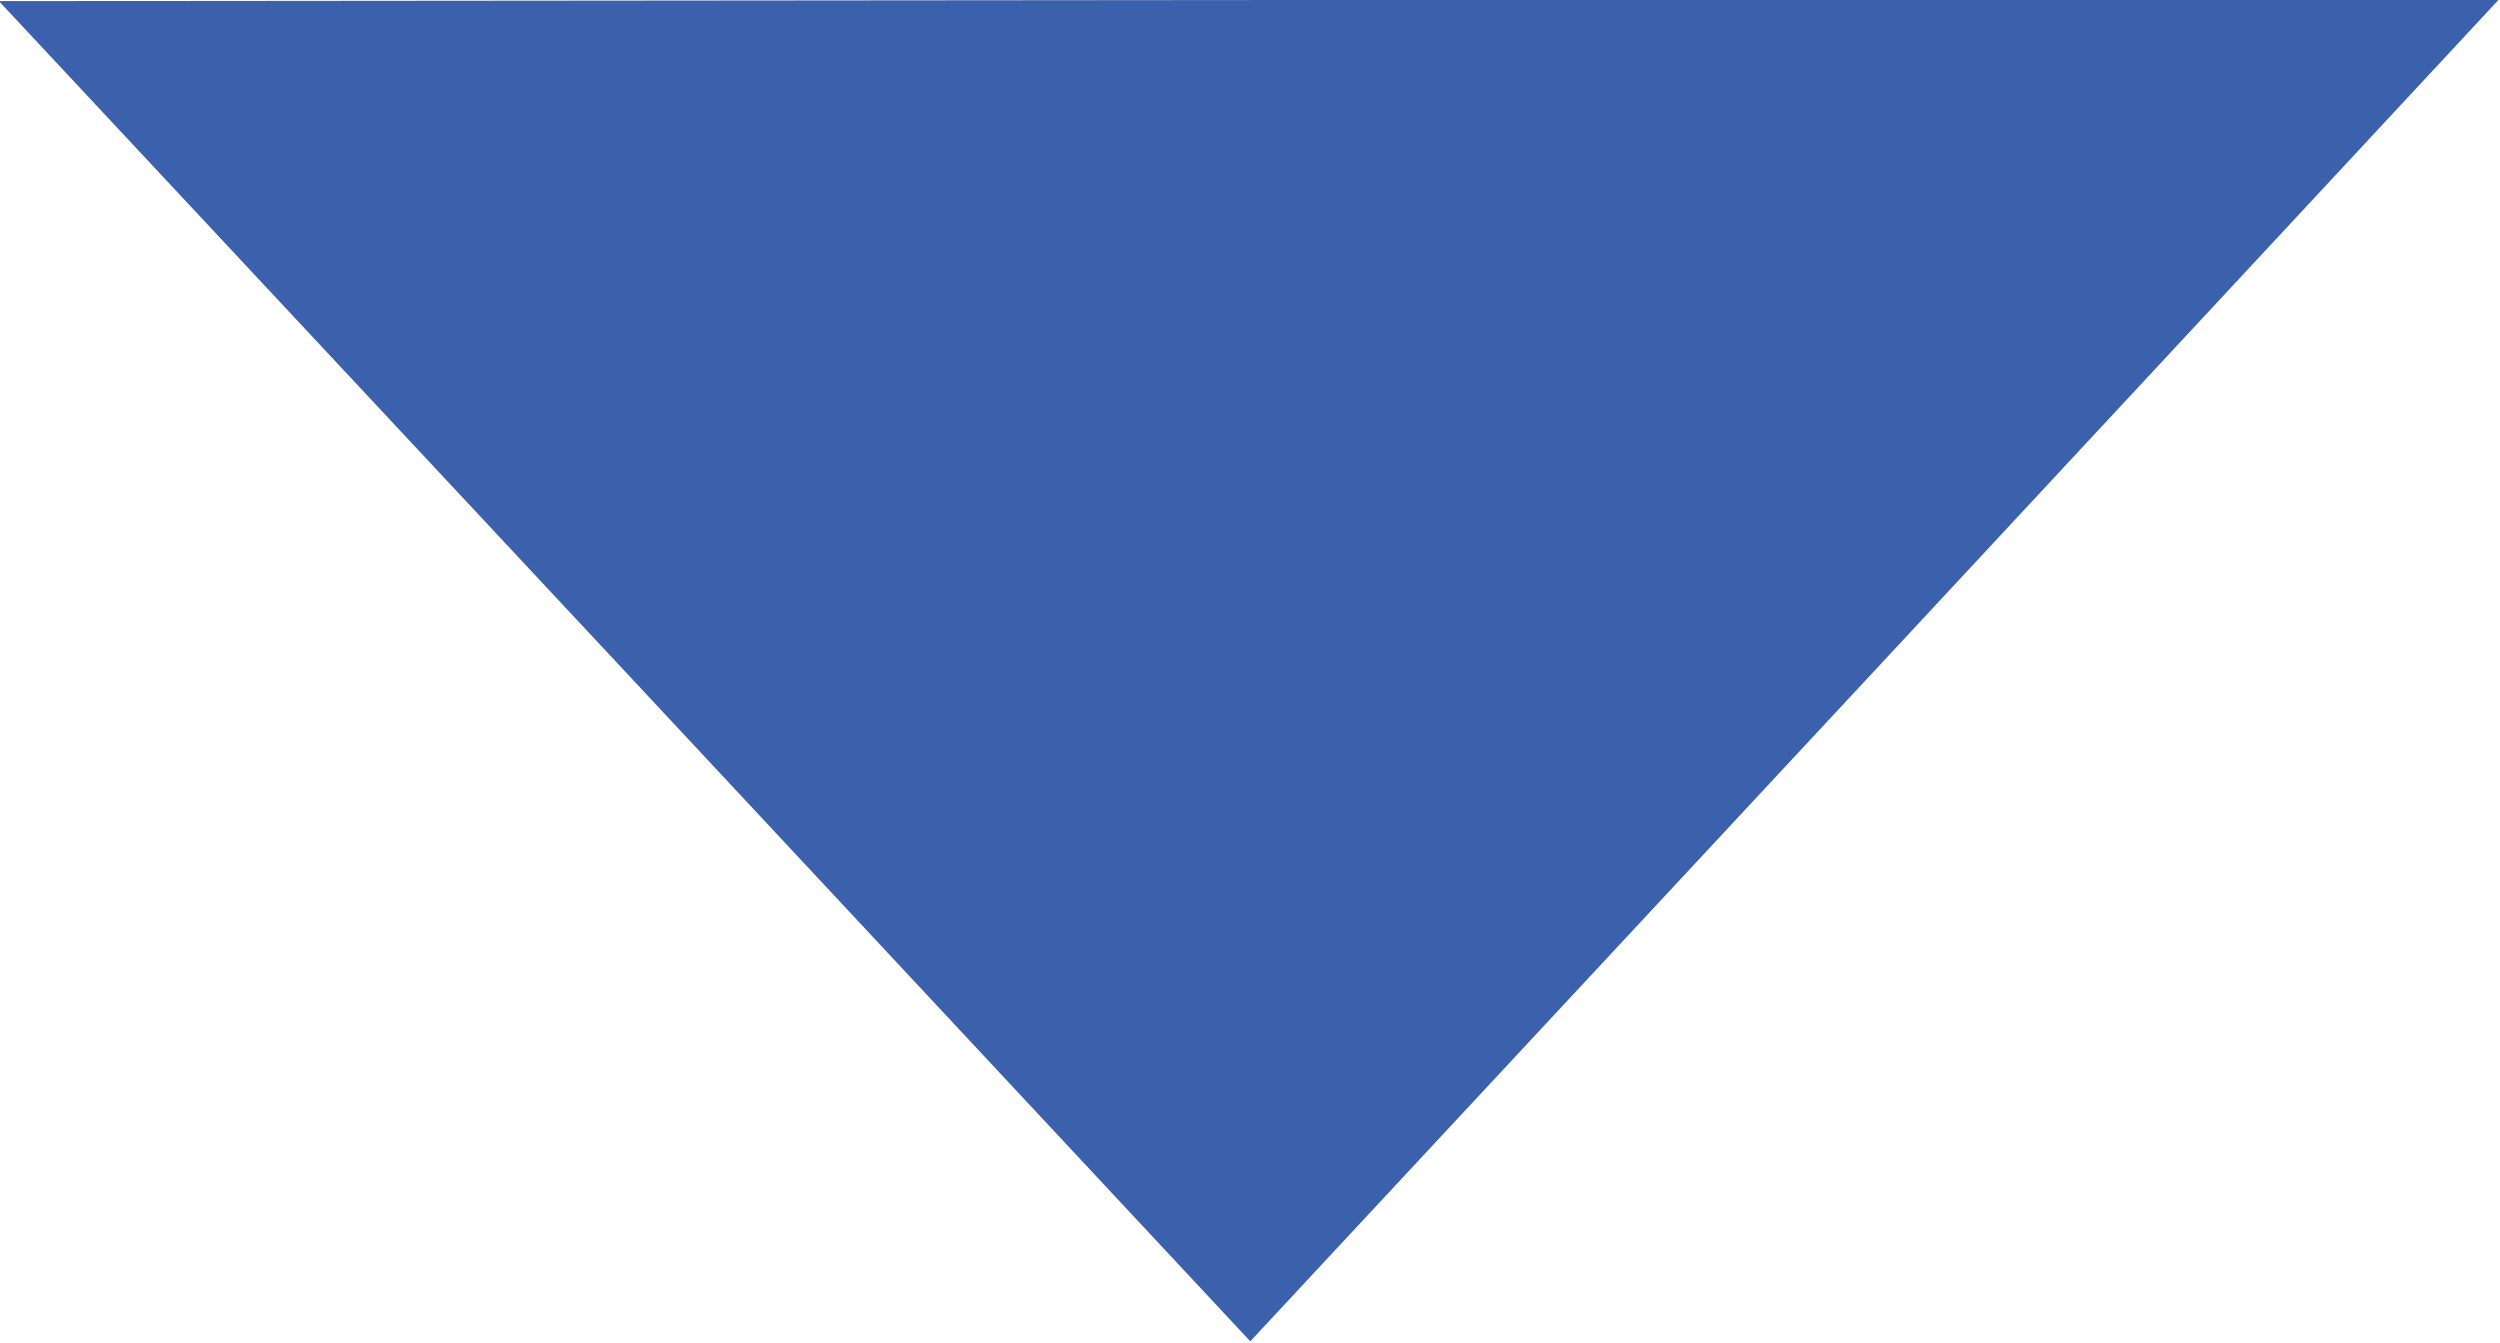
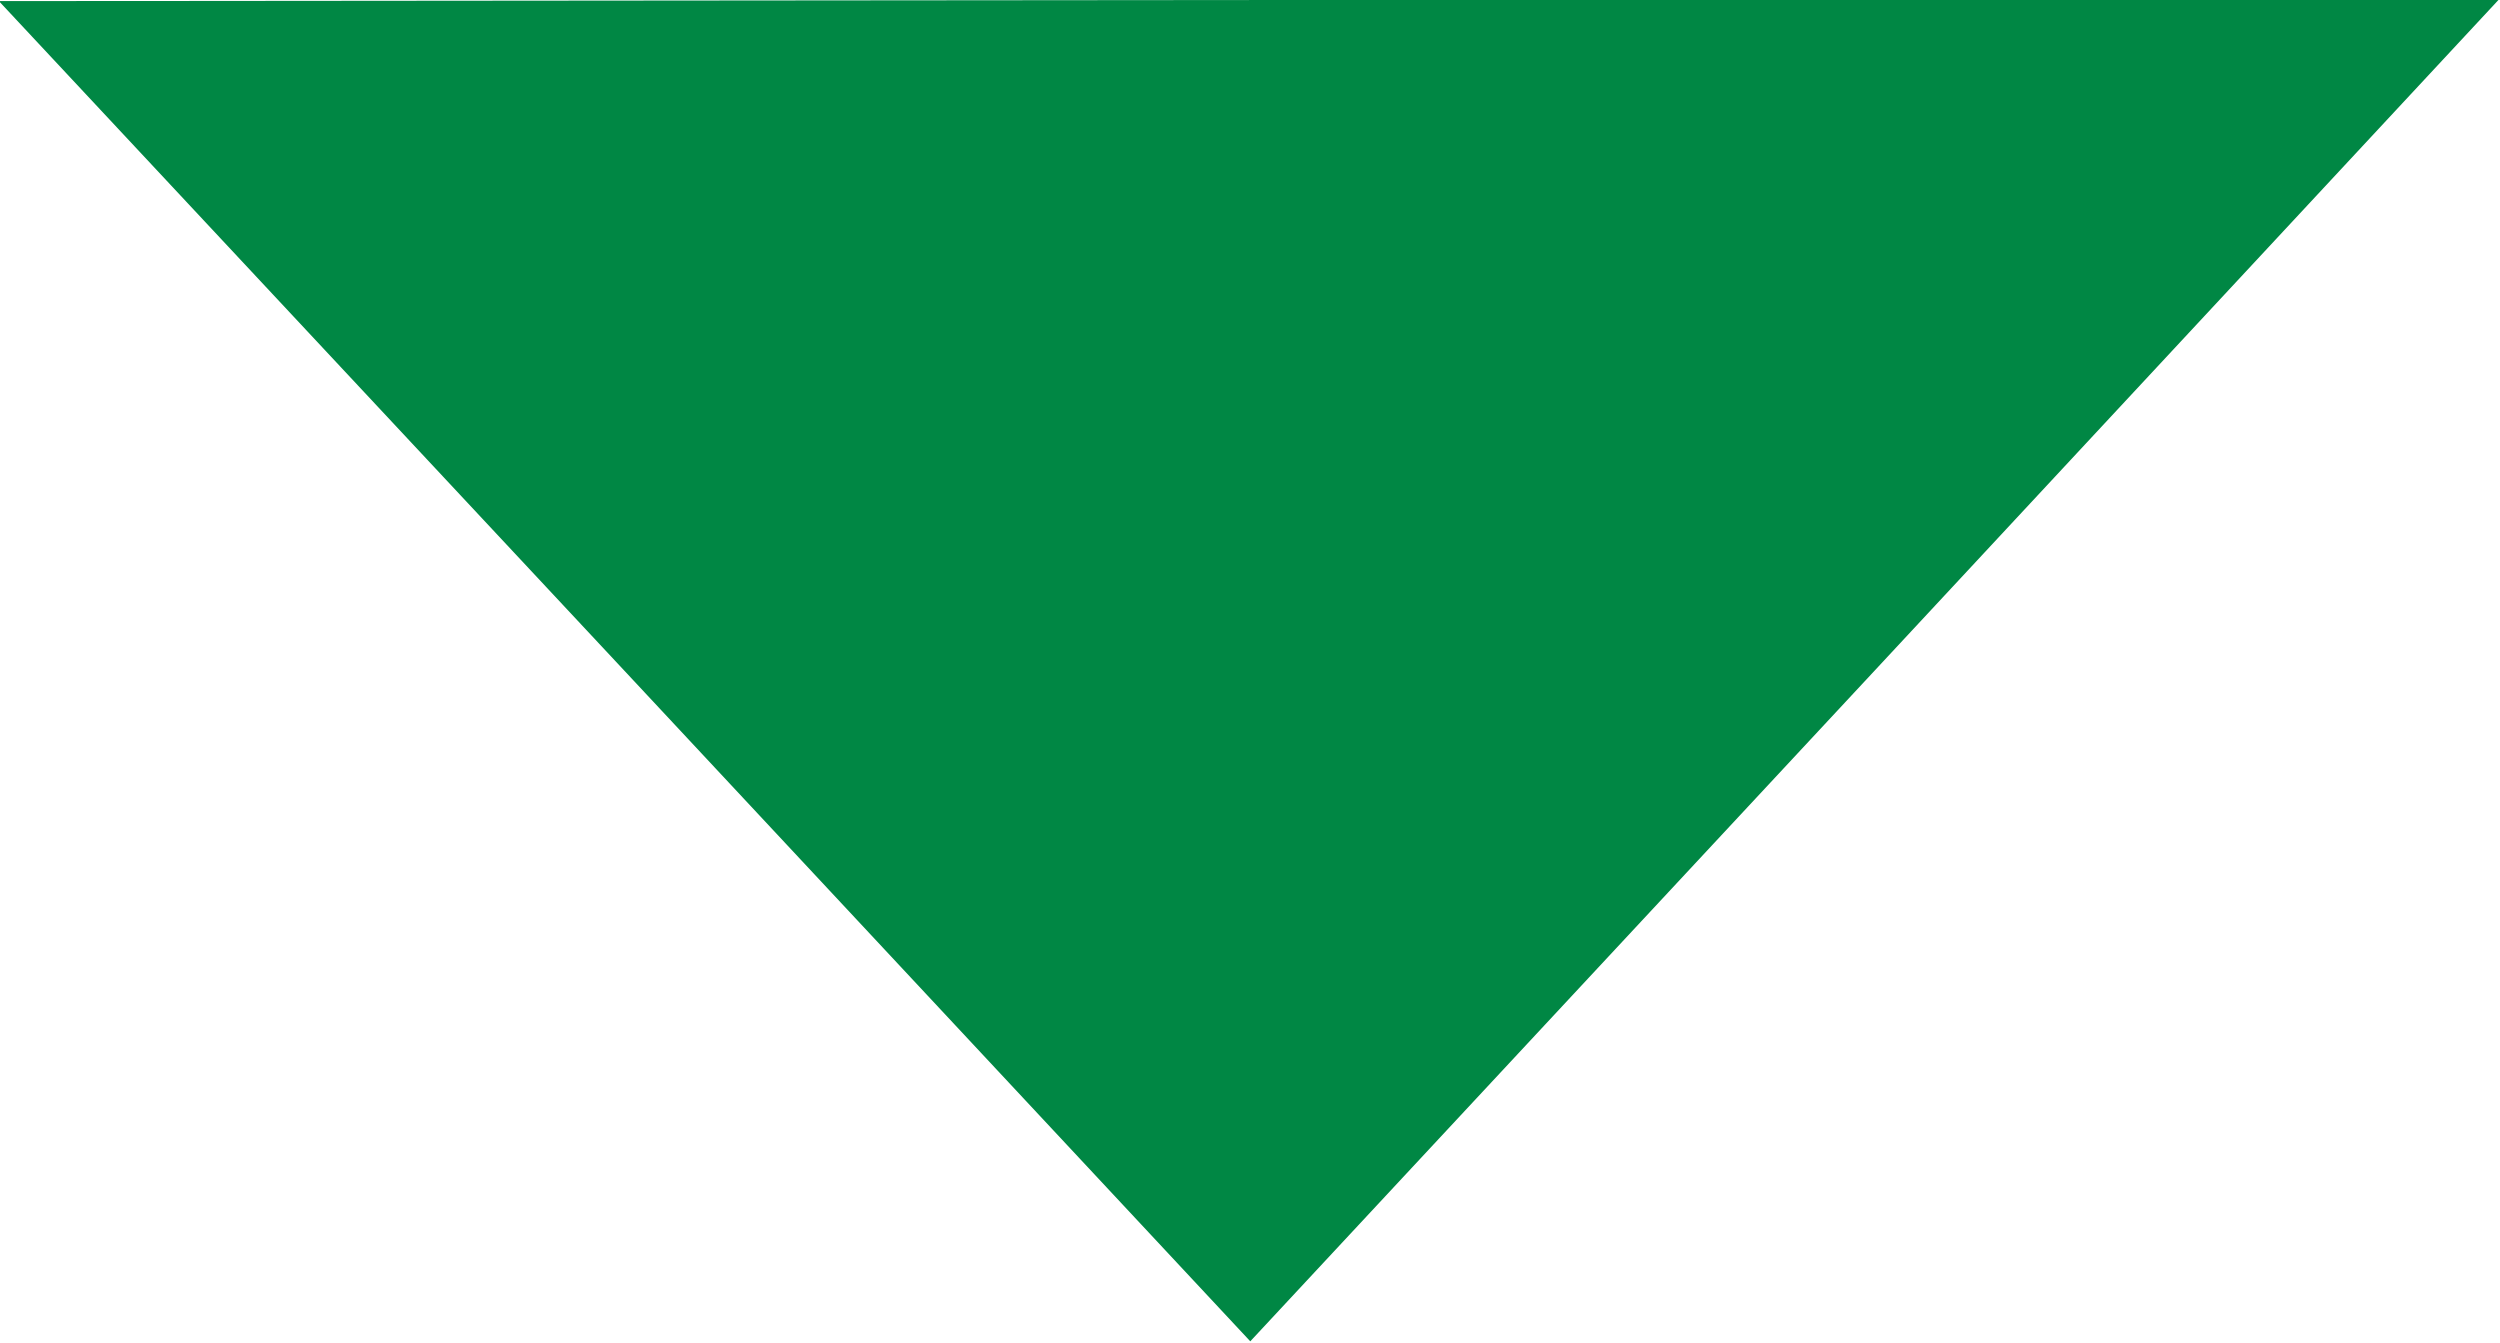
<svg xmlns="http://www.w3.org/2000/svg" version="1.1" id="Layer_1" x="0px" y="0px" viewBox="0 0 453.1 243.3" enable-background="new 0 0 453.1 243.3" xml:space="preserve">
-   <polygon fill="#3C61AC" points="-0.2,0.2 226.4,0 453,-0.2 339.8,121.5 226.6,243.1 113.2,121.6 " />
+   <polygon fill="#008744" points="-0.2,0.2 226.4,0 453,-0.2 339.8,121.5 226.6,243.1 113.2,121.6 " />
</svg>
